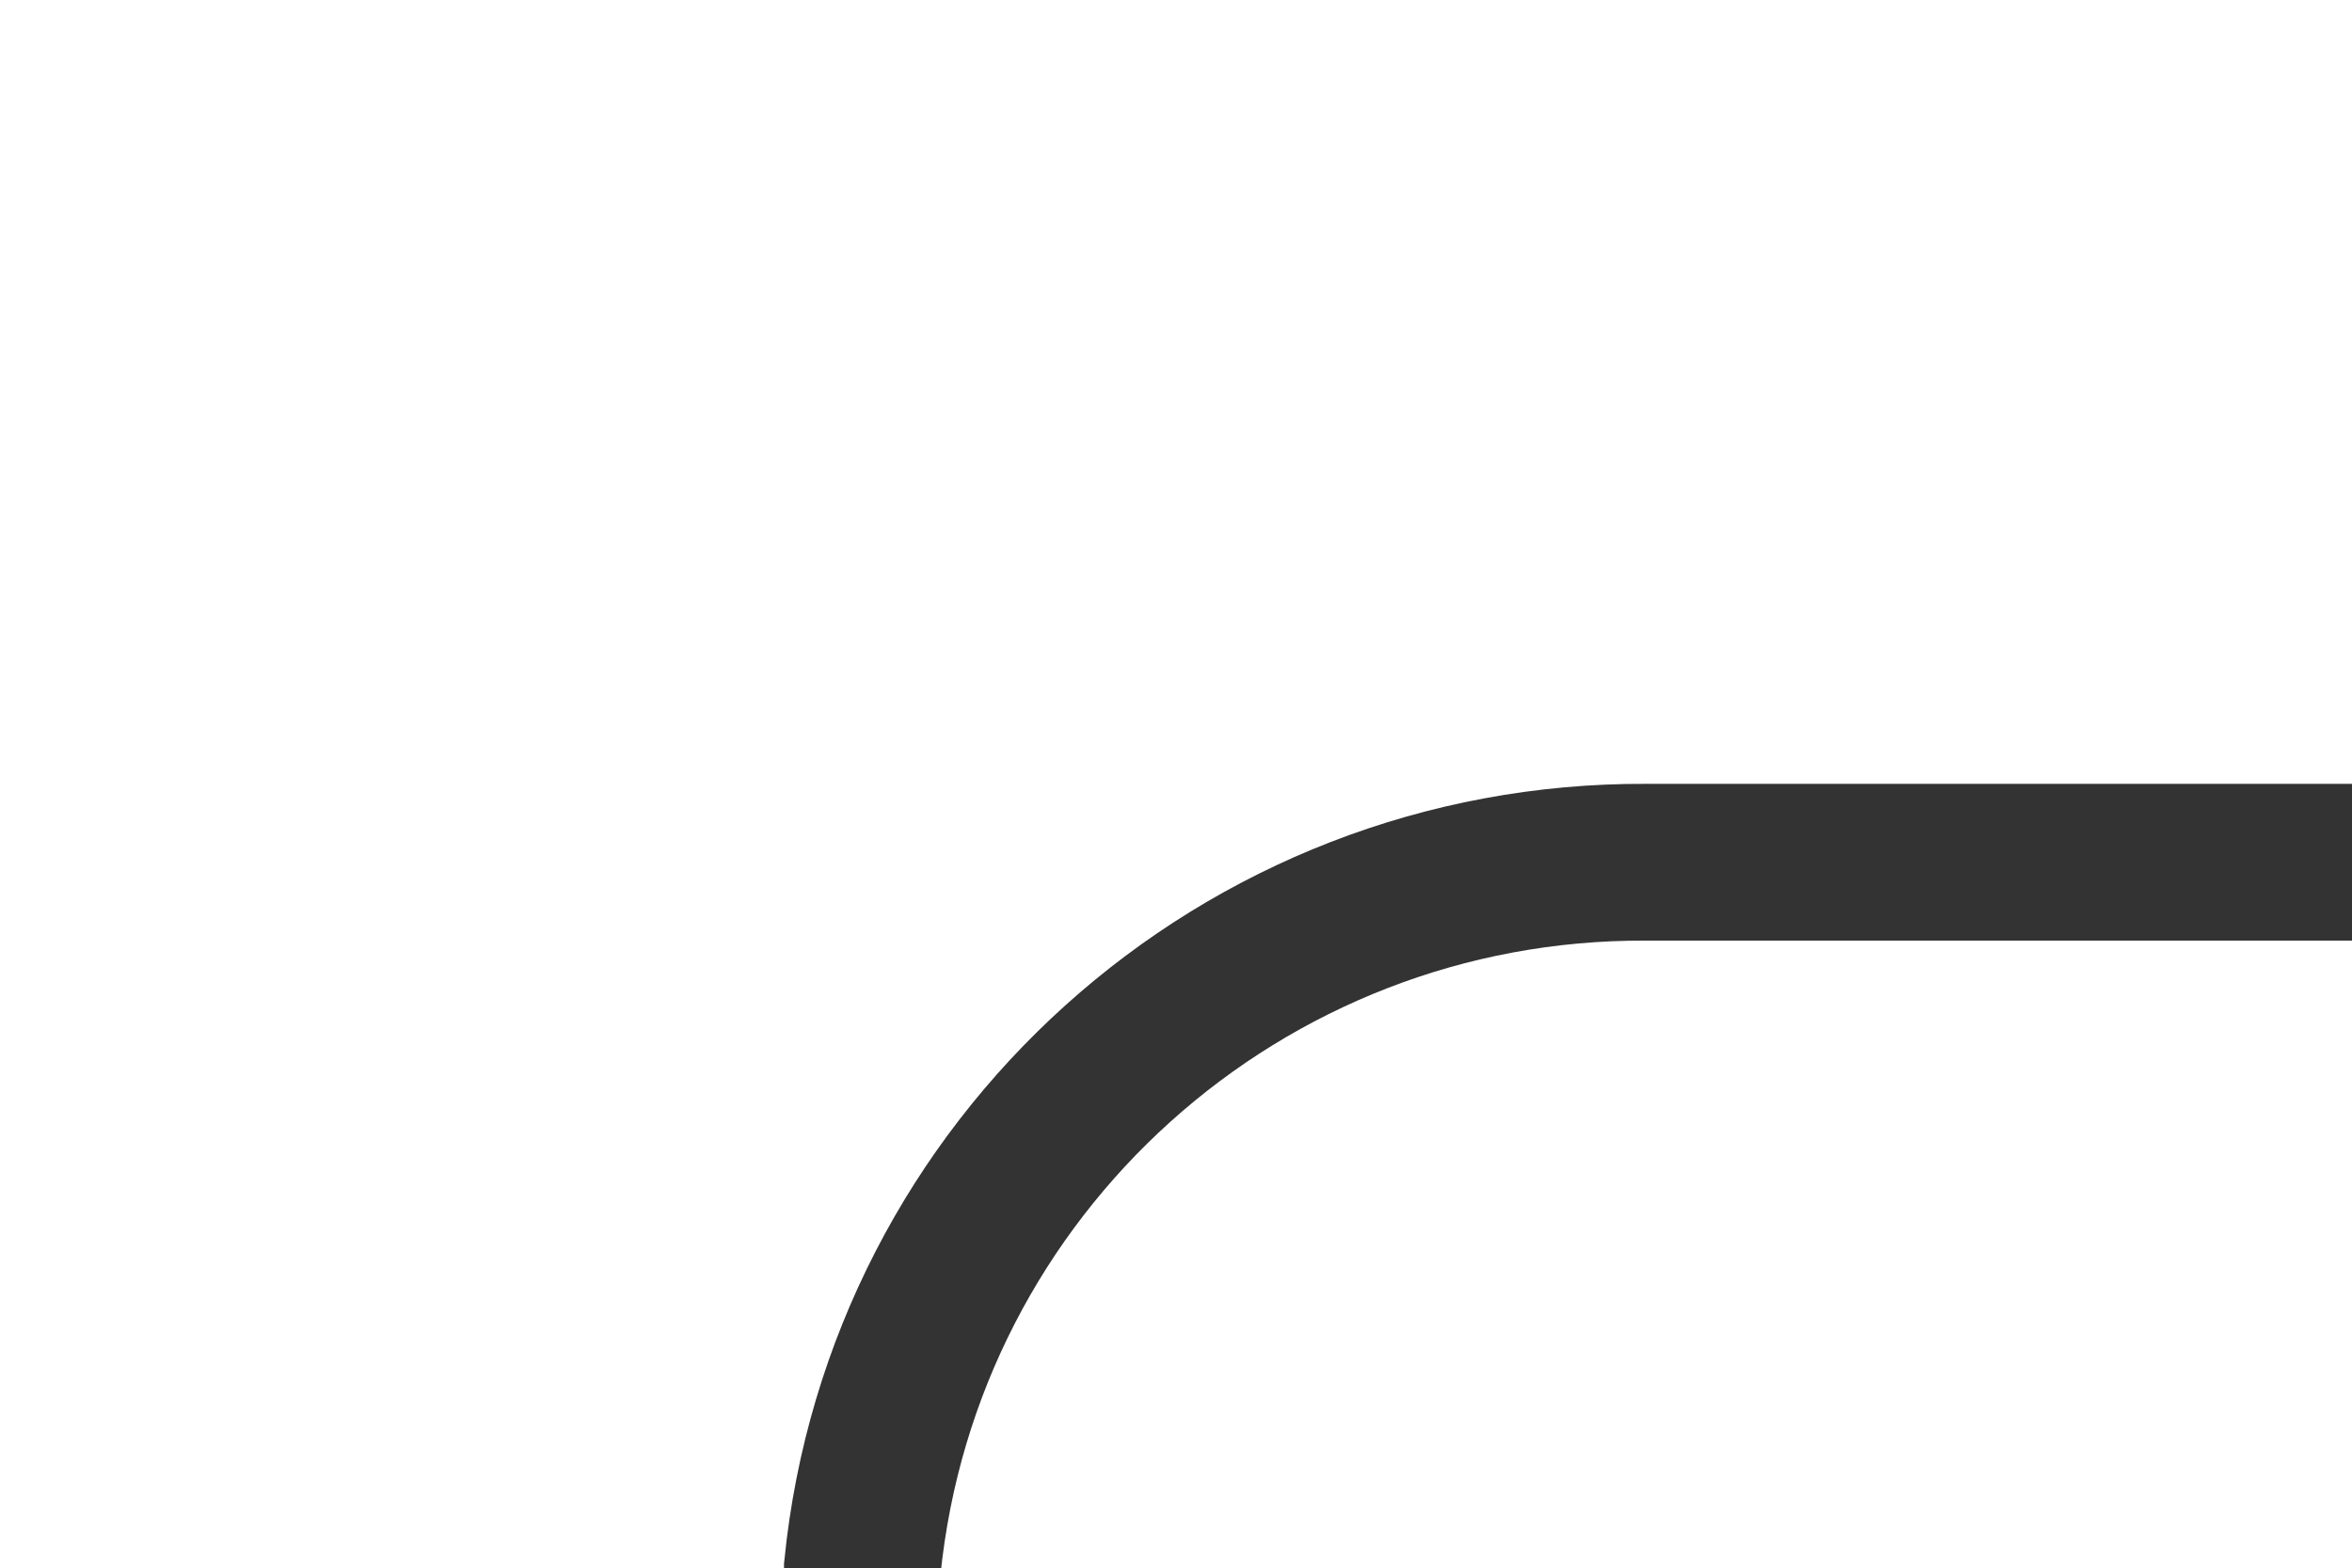
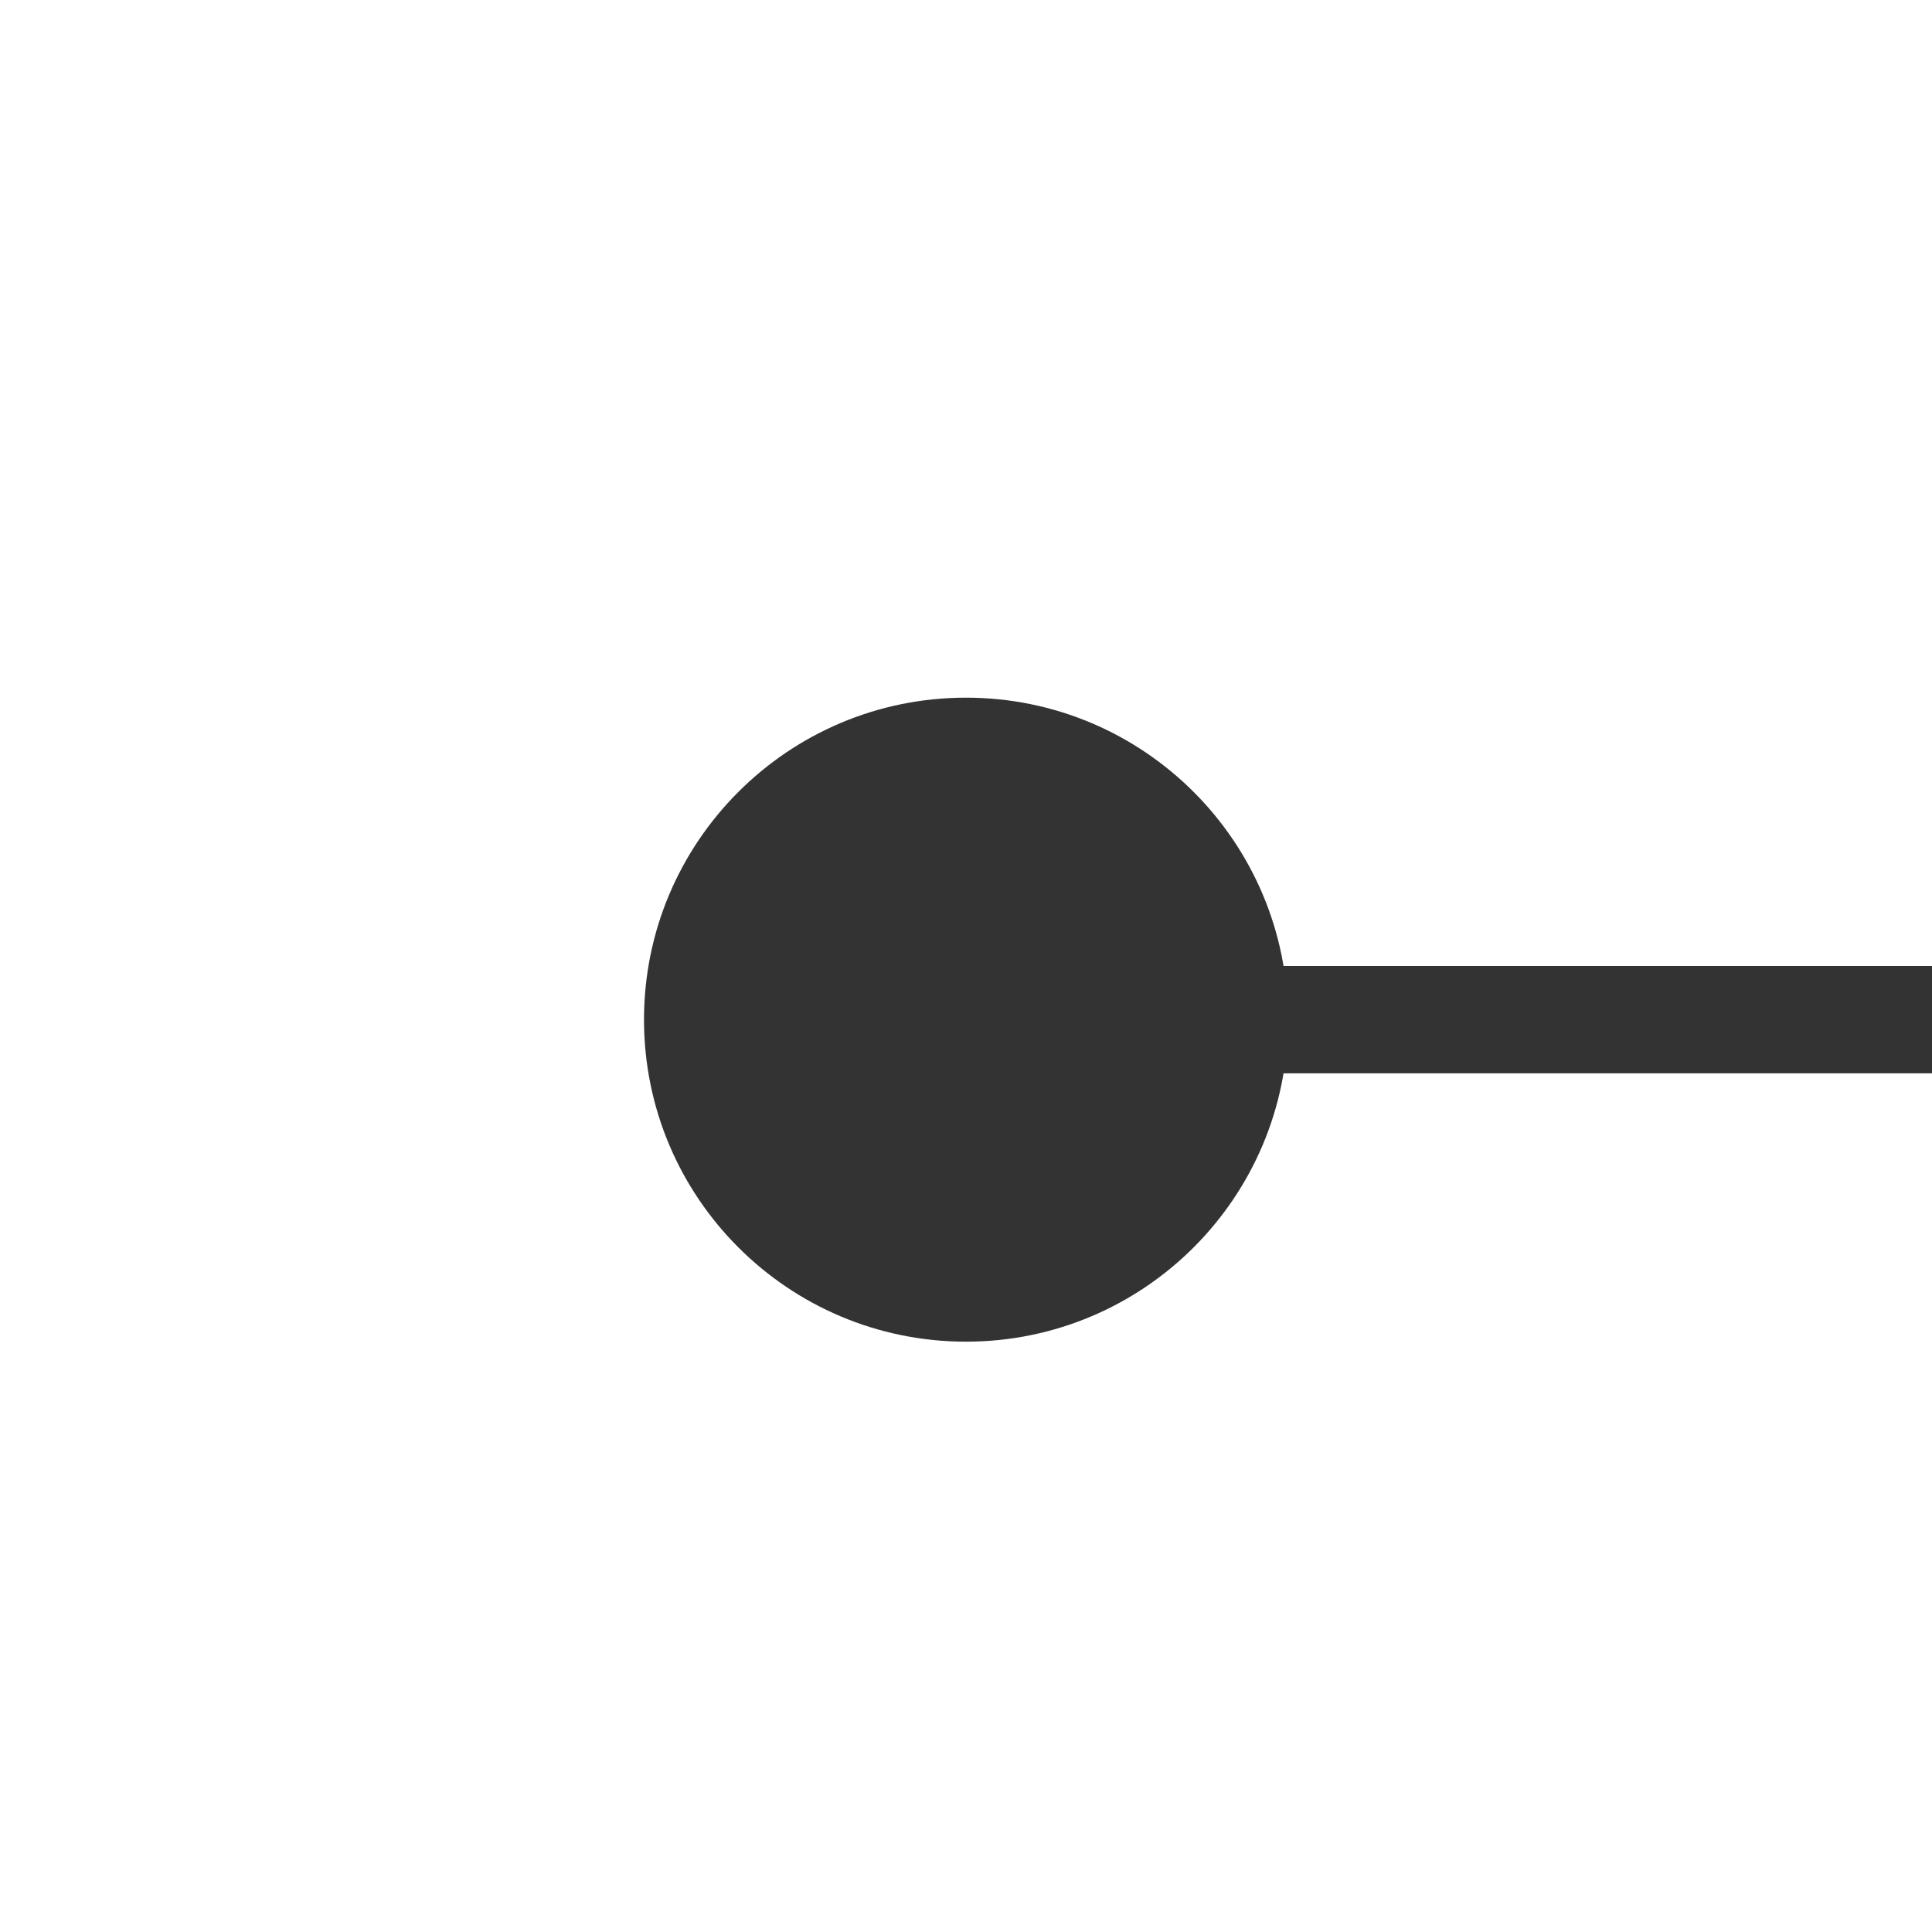
- <svg xmlns="http://www.w3.org/2000/svg" version="1.1" width="15px" height="10px" preserveAspectRatio="xMinYMid meet" viewBox="1796 257  15 8">
-   <path d="M 1757.6 277.507  A 5 5 0 0 1 1762.5 273.5 L 1796 273.5  A 5 5 0 0 0 1801.5 268.5 L 1801.5 266  A 5 5 0 0 1 1806.5 261.5 L 1811 261.5  " stroke-width="1" stroke="#333333" fill="none" />
-   <path d="M 1758.373 272.677  A 3 3 0 0 0 1755.373 275.677 A 3 3 0 0 0 1758.373 278.677 A 3 3 0 0 0 1761.373 275.677 A 3 3 0 0 0 1758.373 272.677 Z " fill-rule="nonzero" fill="#333333" stroke="none" />
+ <svg xmlns="http://www.w3.org/2000/svg" version="1.1" width="18px" height="18px" preserveAspectRatio="xMinYMid meet" viewBox="1169 716  18 16">
+   <path d="M 1176 724.5  L 1323 724.5  A 5 5 0 0 1 1328.5 729.5 L 1328.5 874  A 5 5 0 0 0 1333.5 879.5 L 1481 879.5  " stroke-width="1" stroke="#333333" fill="none" />
+   <path d="M 1178 721.5  A 3 3 0 0 0 1175 724.5 A 3 3 0 0 0 1178 727.5 A 3 3 0 0 0 1181 724.5 A 3 3 0 0 0 1178 721.5 Z " fill-rule="nonzero" fill="#333333" stroke="none" />
</svg>
